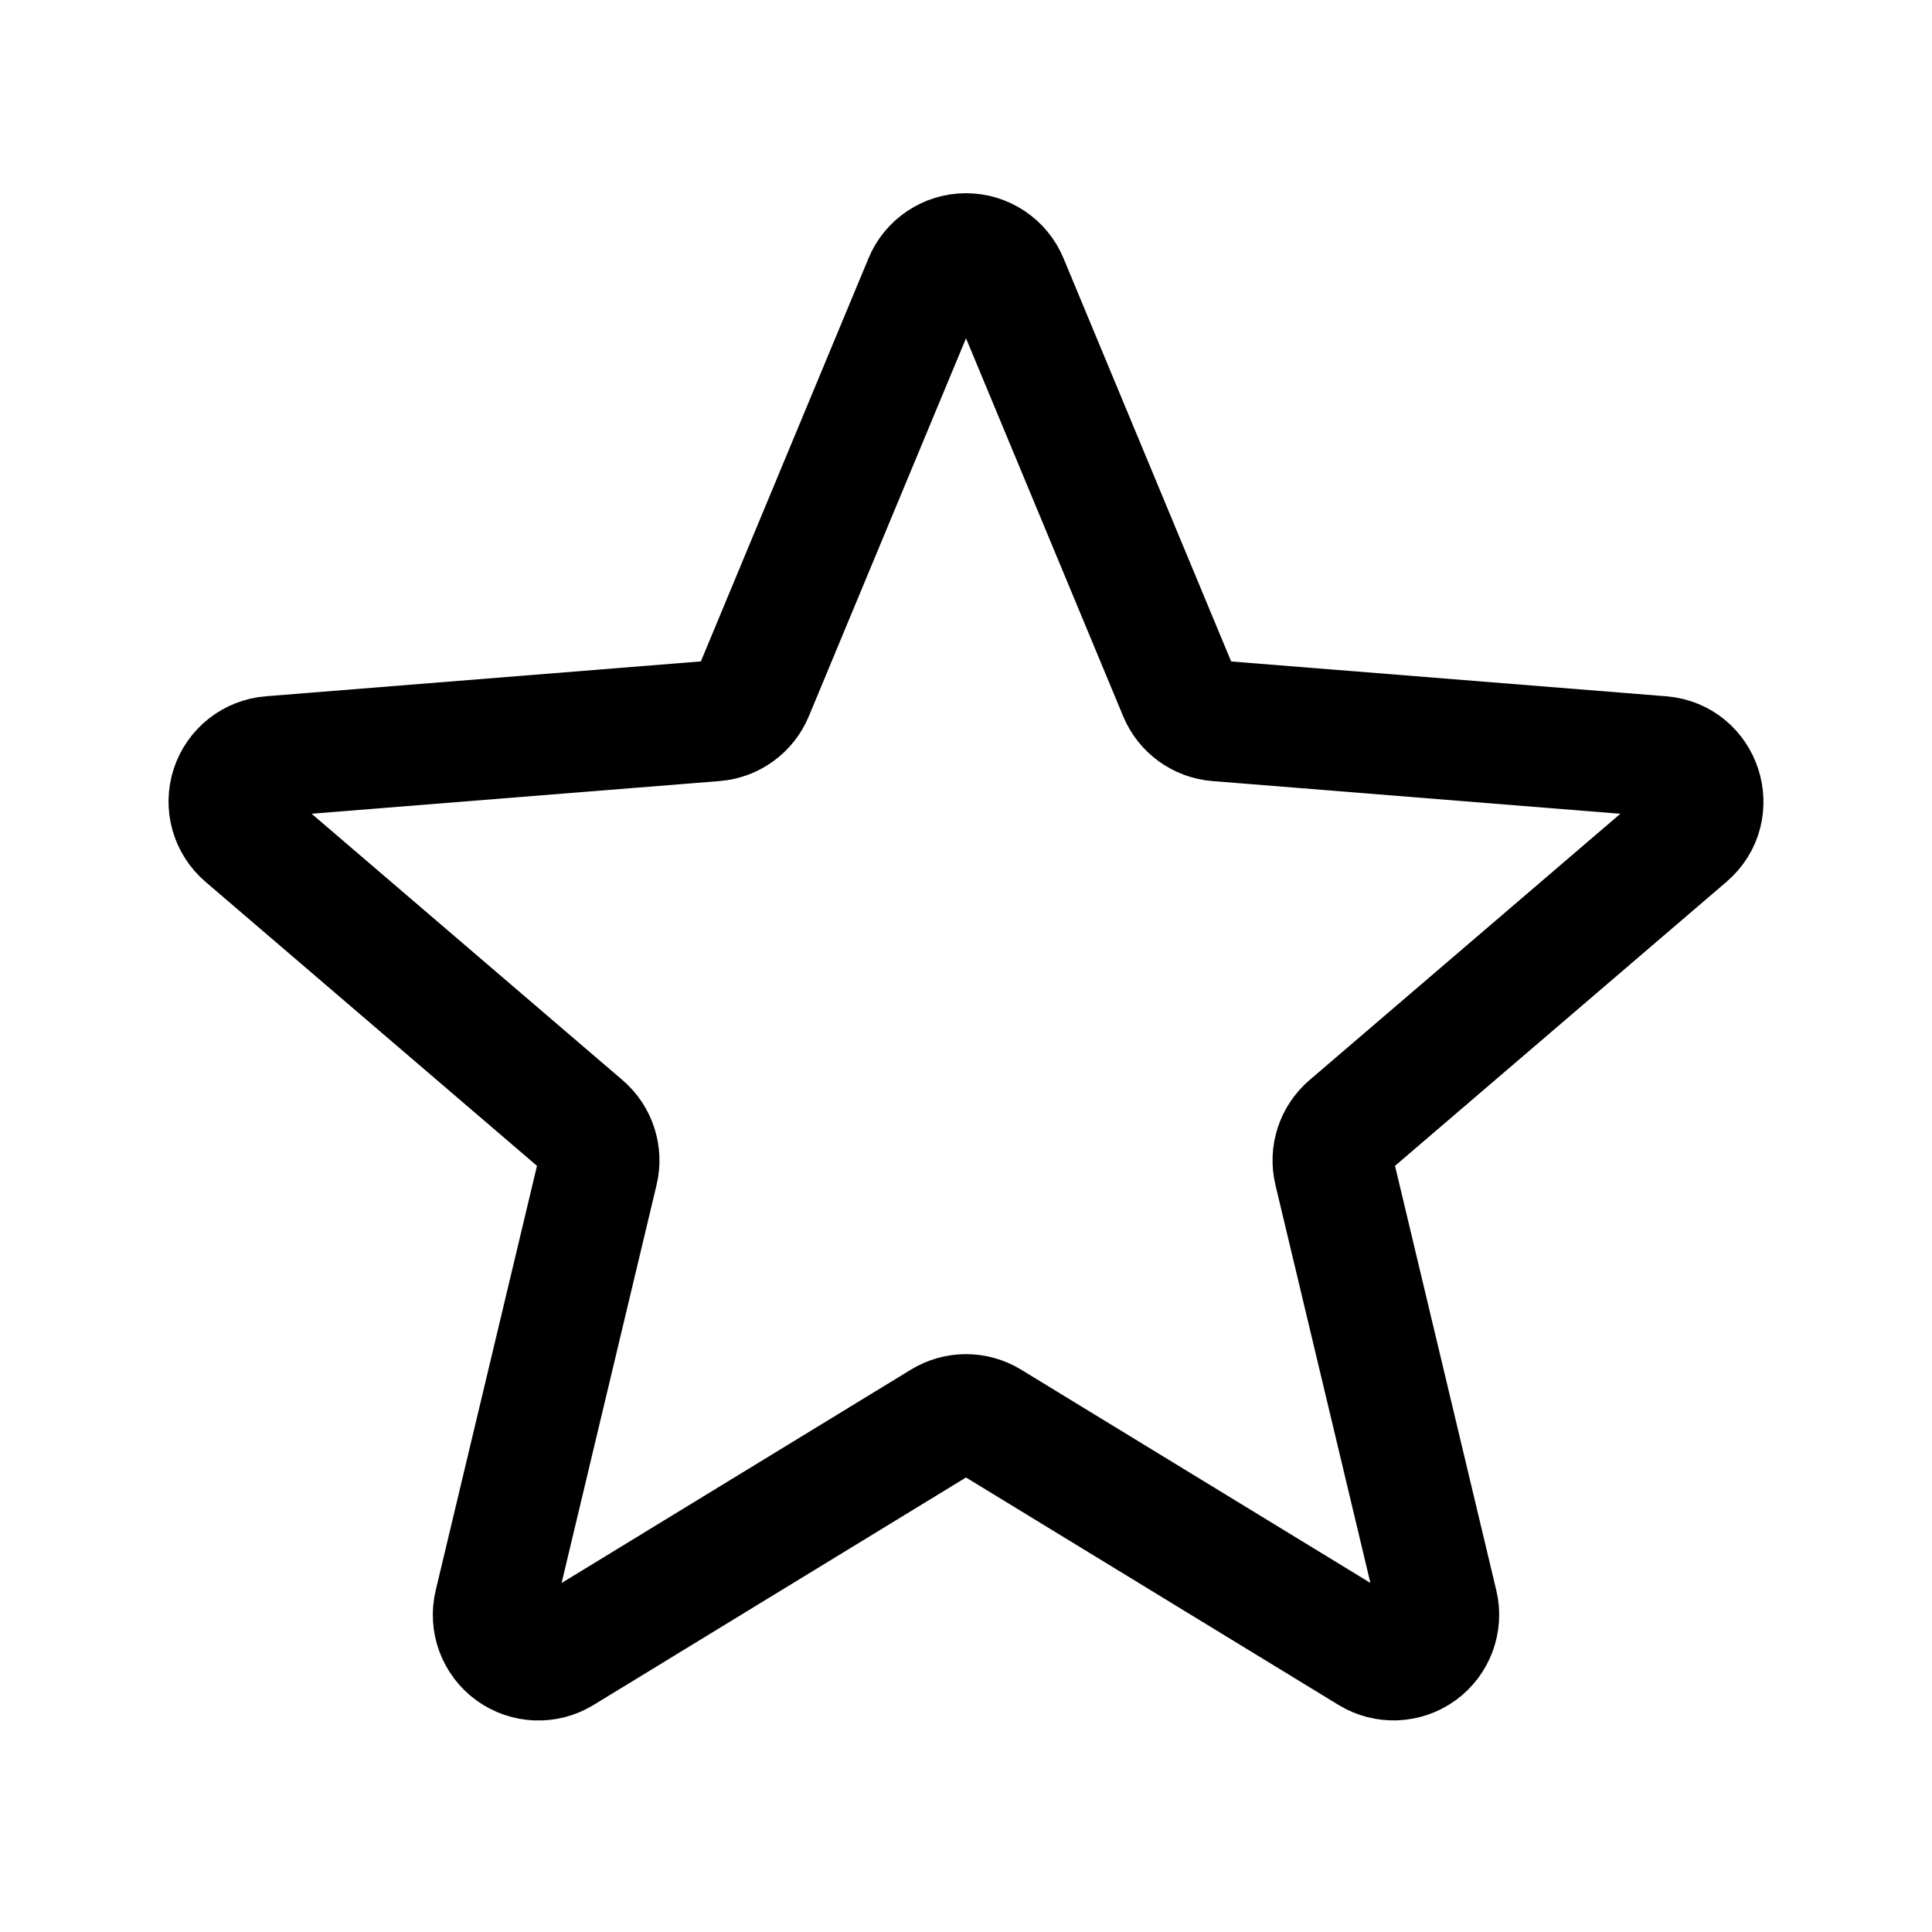
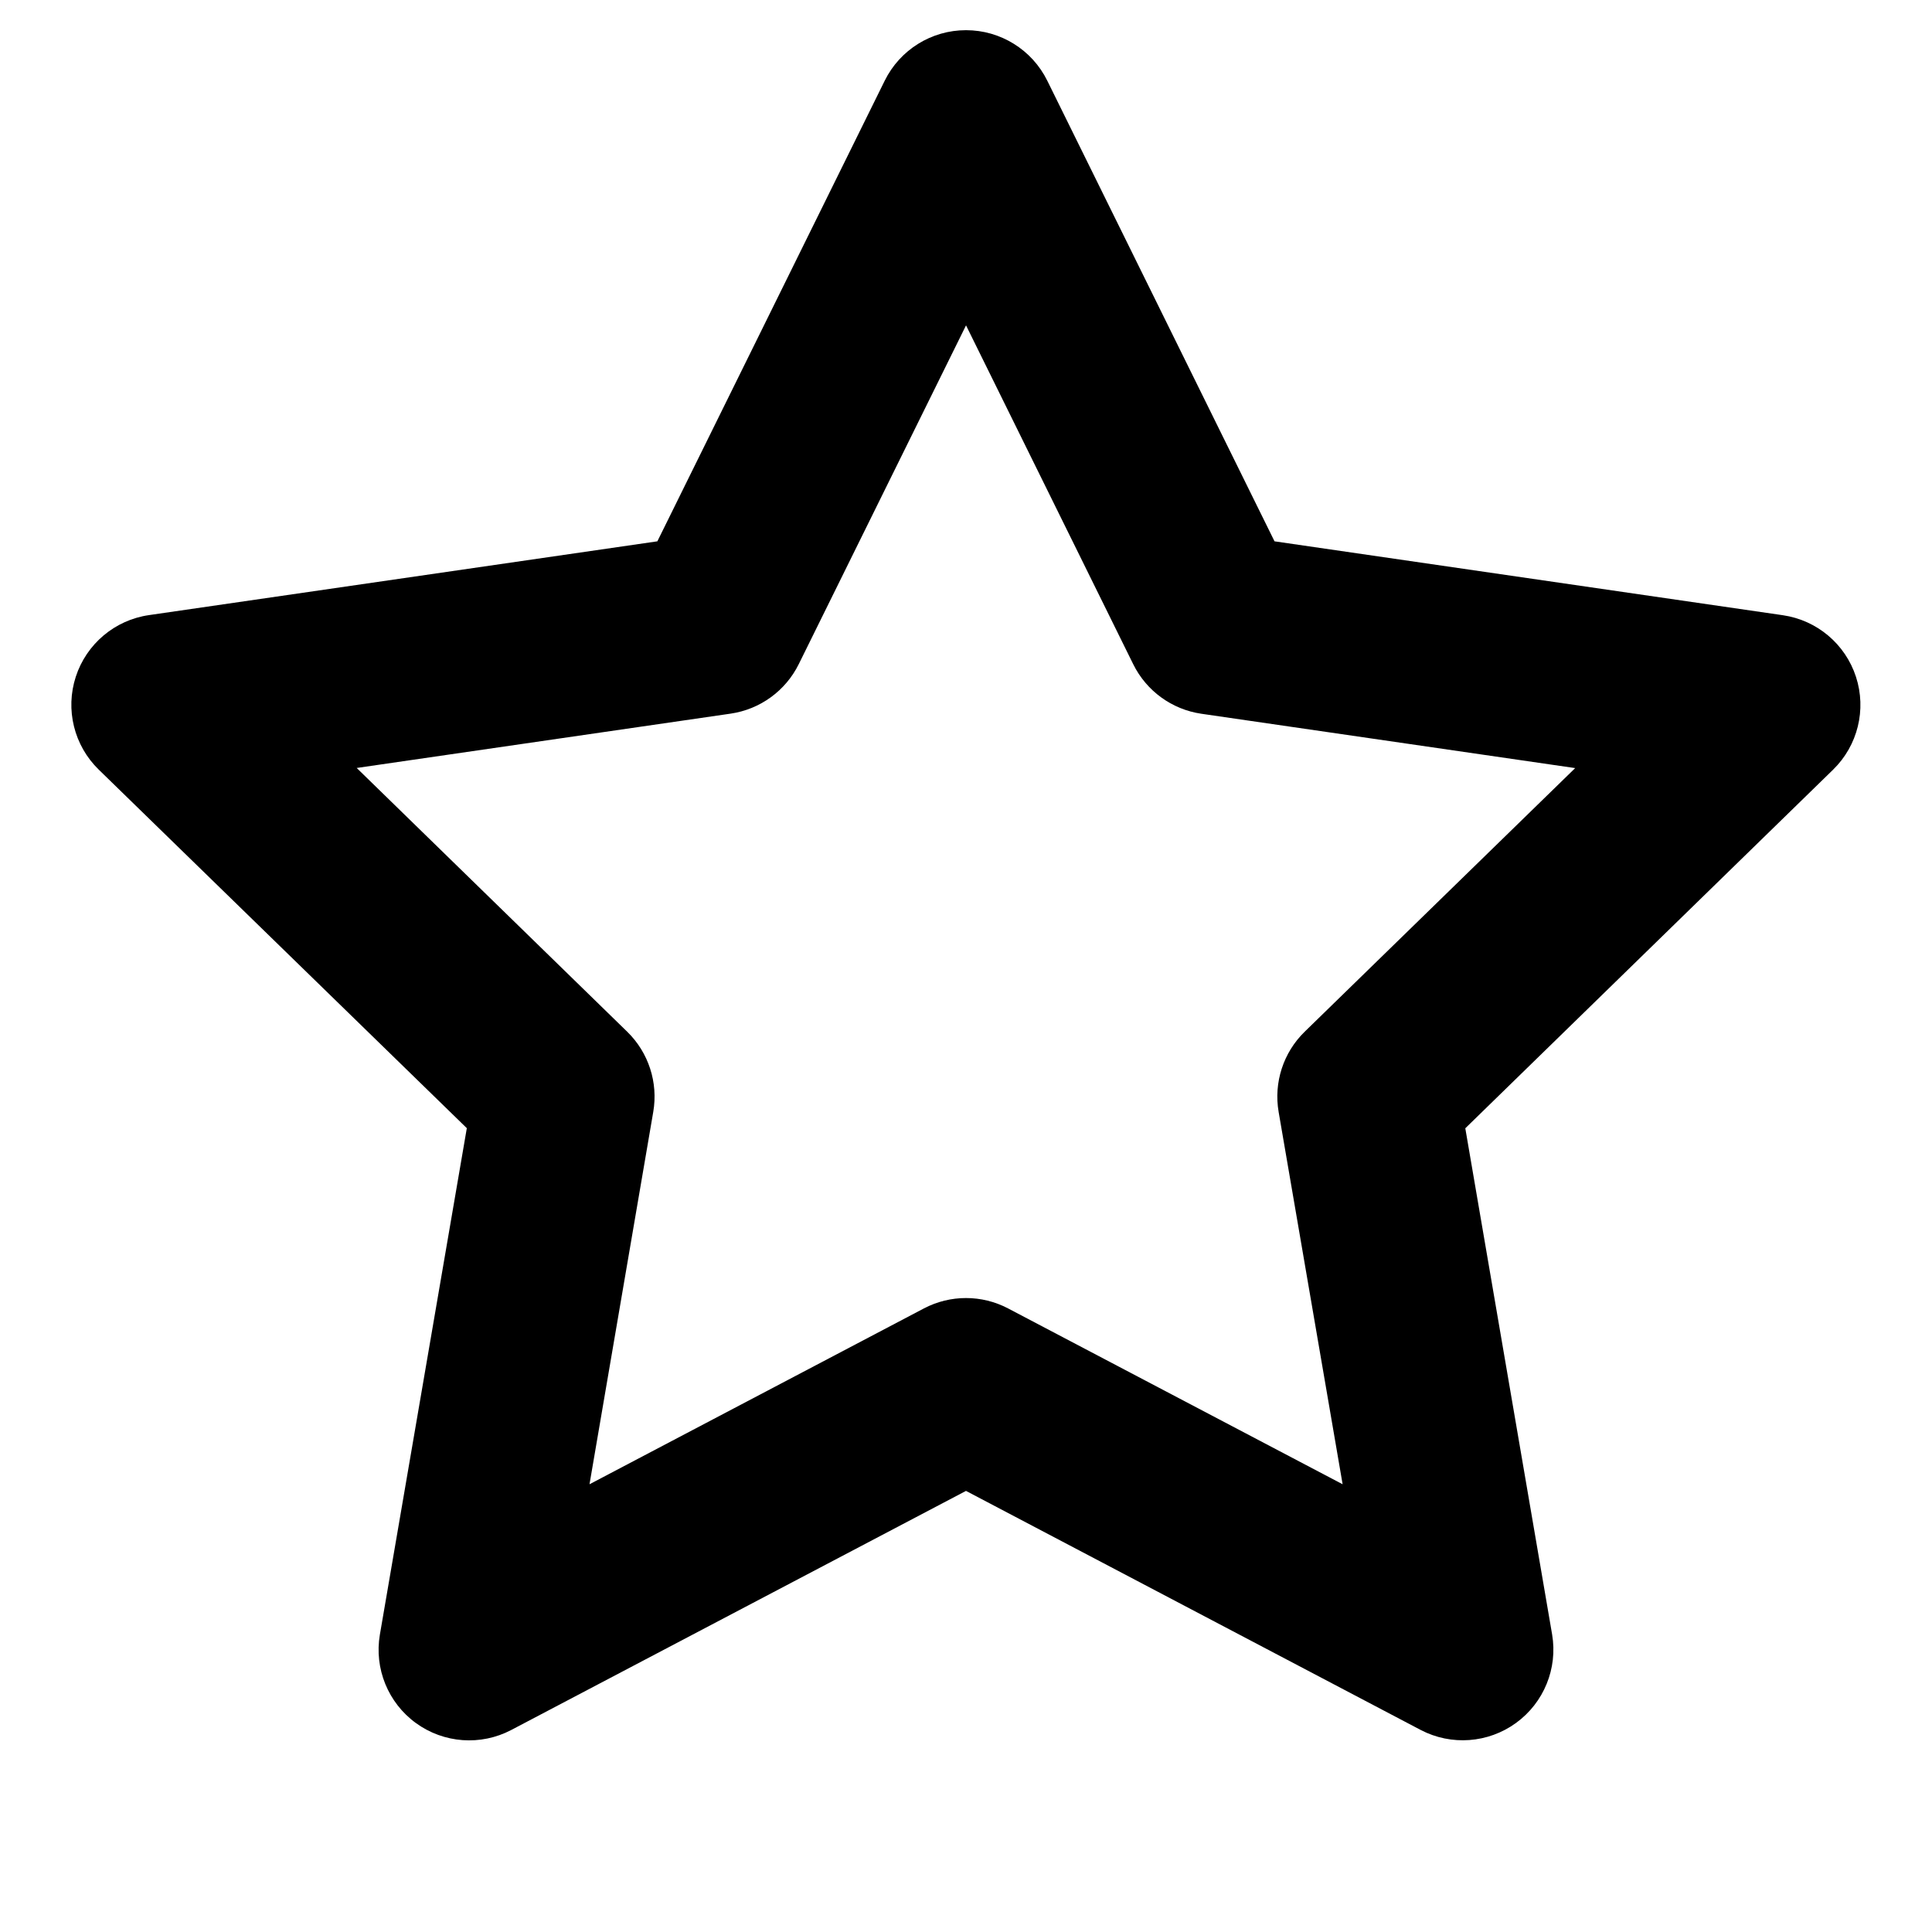
- <svg xmlns="http://www.w3.org/2000/svg" fill="none" viewBox="0 0 24 24" stroke-width="1.5" stroke="currentColor" class="w-6 h-6">
-   <path stroke-linecap="round" stroke-linejoin="round" d="M11.48 3.499a.562.562 0 0 1 1.04 0l2.125 5.111a.563.563 0 0 0 .475.345l5.518.442c.499.04.701.663.321.988l-4.204 3.602a.563.563 0 0 0-.182.557l1.285 5.385a.562.562 0 0 1-.84.61l-4.725-2.885a.562.562 0 0 0-.586 0L6.982 20.54a.562.562 0 0 1-.84-.61l1.285-5.386a.562.562 0 0 0-.182-.557l-4.204-3.602a.562.562 0 0 1 .321-.988l5.518-.442a.563.563 0 0 0 .475-.345L11.48 3.5Z" />
+ <svg xmlns="http://www.w3.org/2000/svg" width="16" height="16" viewBox="0 0 16 16">
+   <path d="M8 .25a.75.75 0 0 1 .673.418l1.882 3.815 4.21.612a.75.75 0 0 1 .416 1.279l-3.046 2.97.719 4.192a.751.751 0 0 1-1.088.791L8 12.347l-3.766 1.98a.75.75 0 0 1-1.088-.79l.72-4.194L.818 6.374a.75.75 0 0 1 .416-1.28l4.21-.611L7.327.668A.75.75 0 0 1 8 .25Zm0 2.445L6.615 5.5a.75.75 0 0 1-.564.41l-3.097.45 2.24 2.184a.75.75 0 0 1 .216.664l-.528 3.084 2.769-1.456a.75.75 0 0 1 .698 0l2.77 1.456-.53-3.084a.75.75 0 0 1 .216-.664l2.24-2.183-3.096-.45a.75.75 0 0 1-.564-.41L8 2.694Z" />
</svg>
